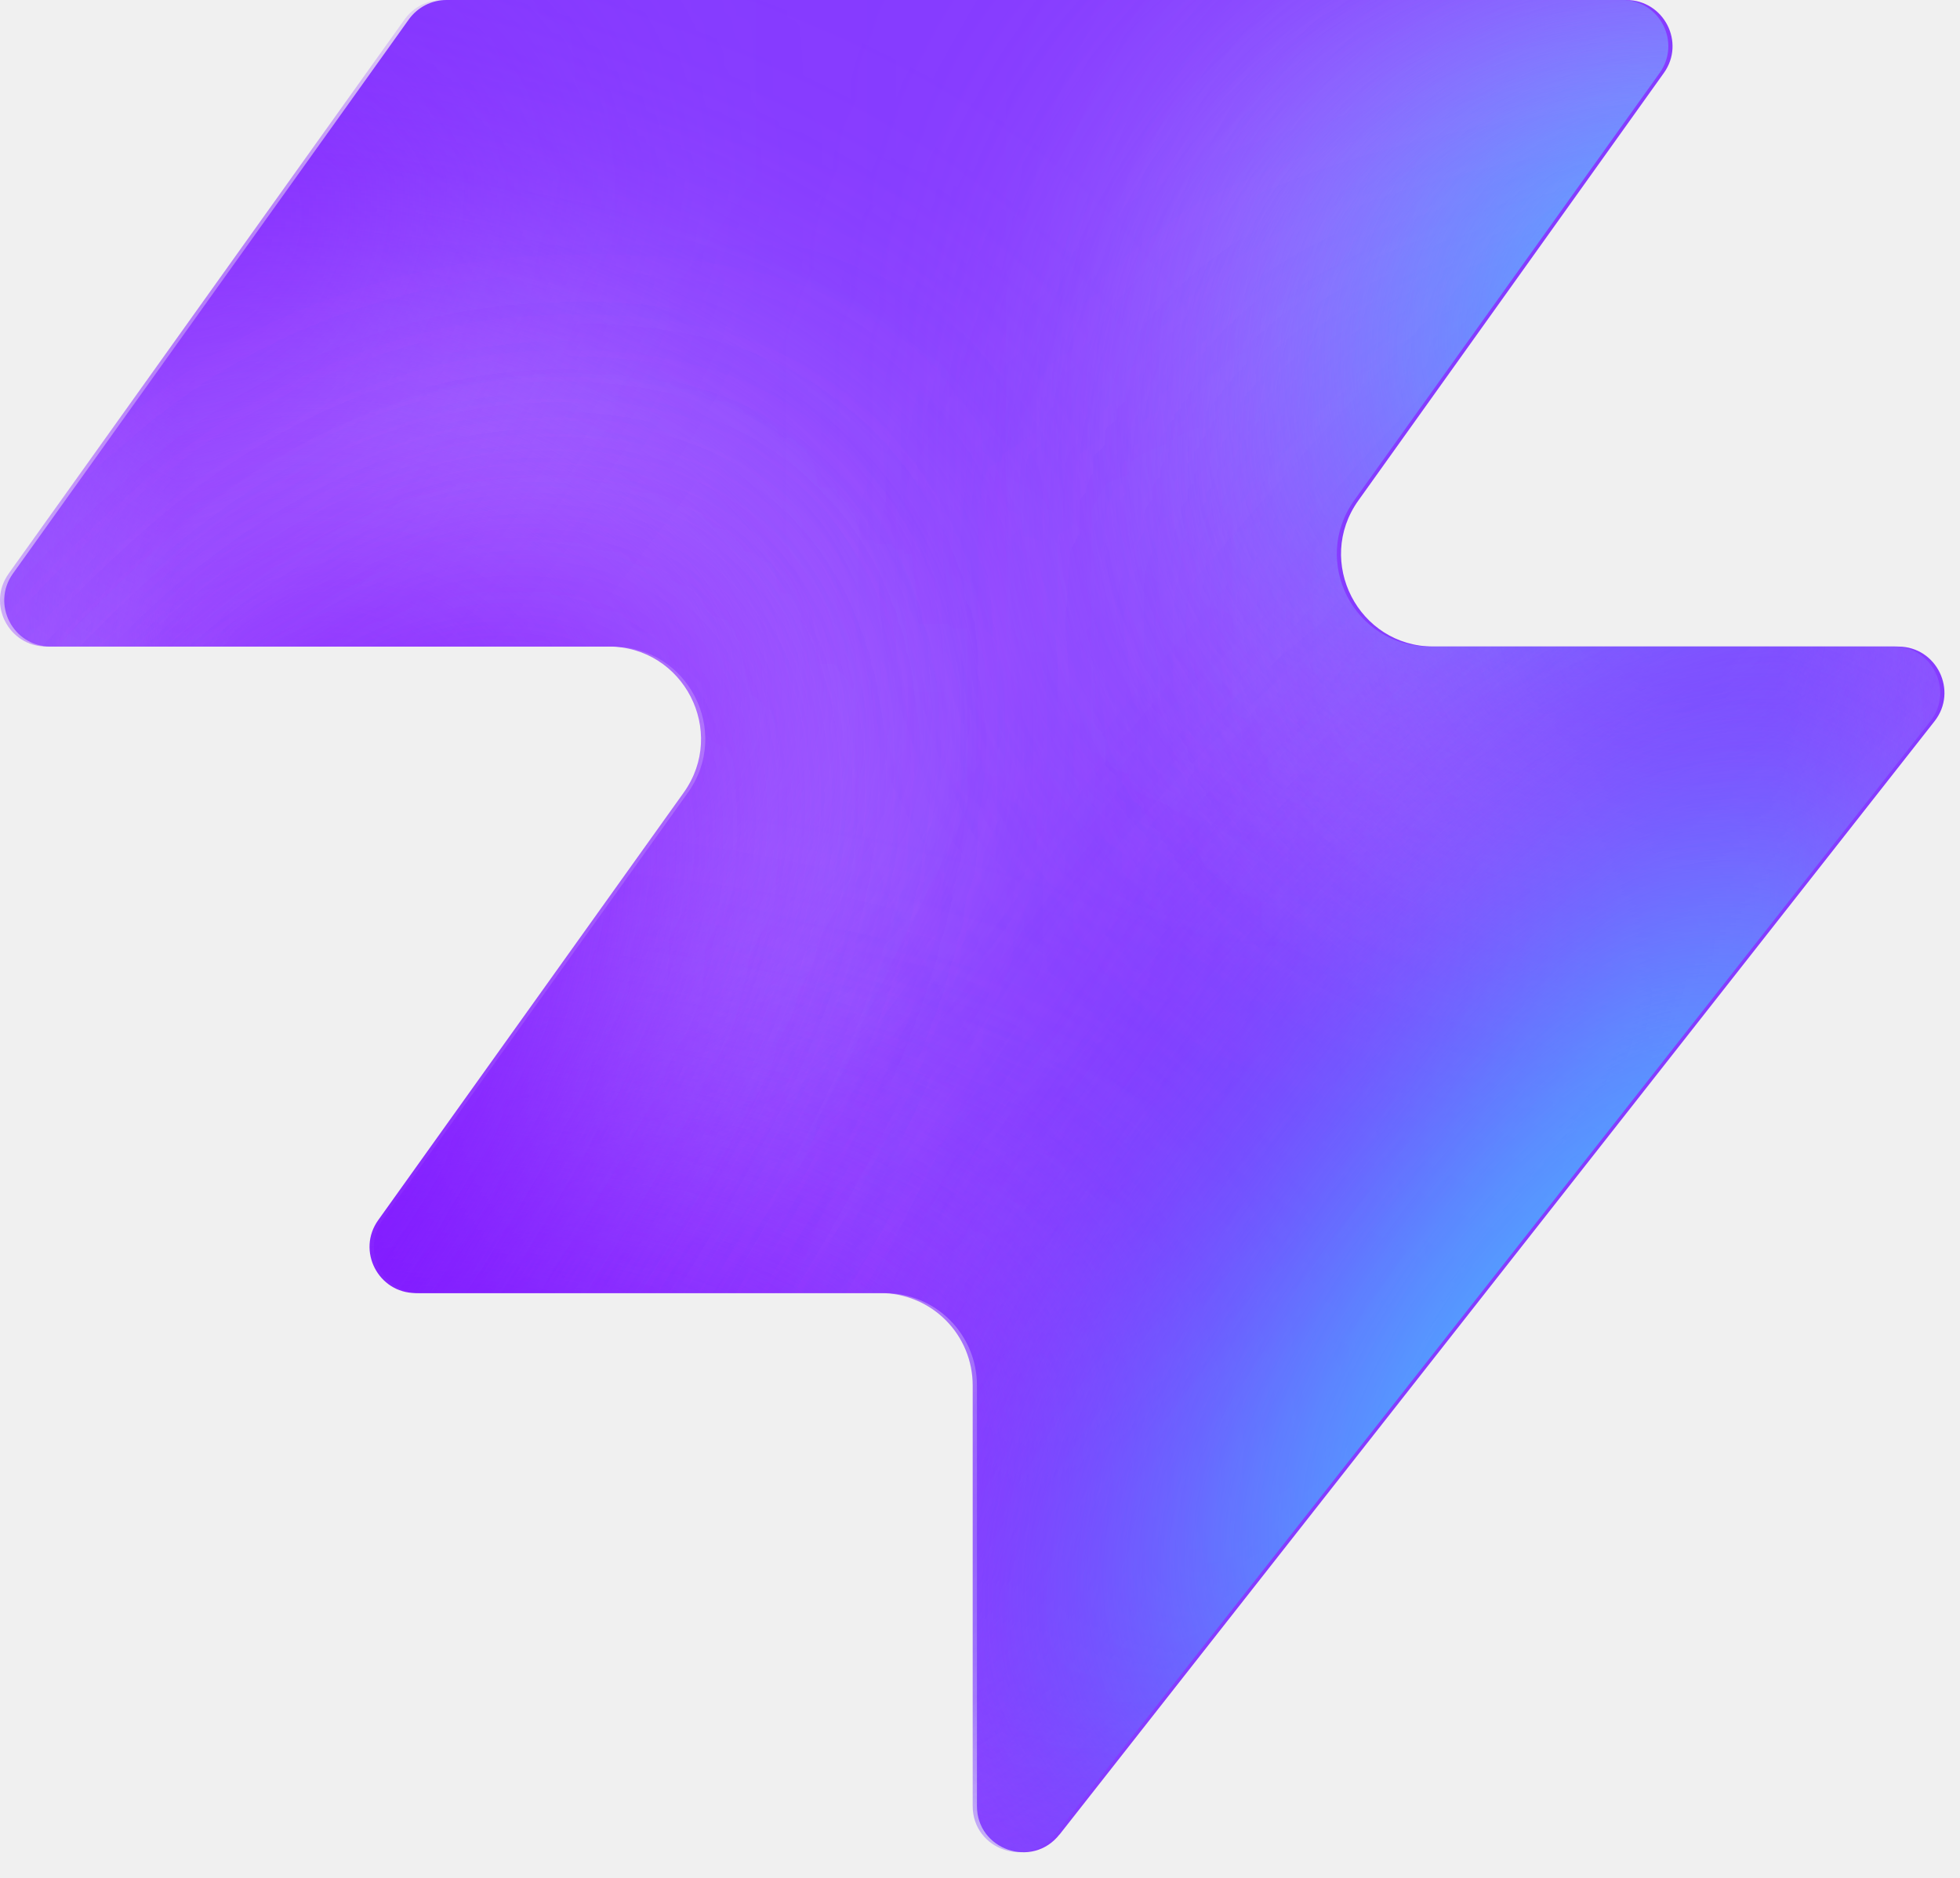
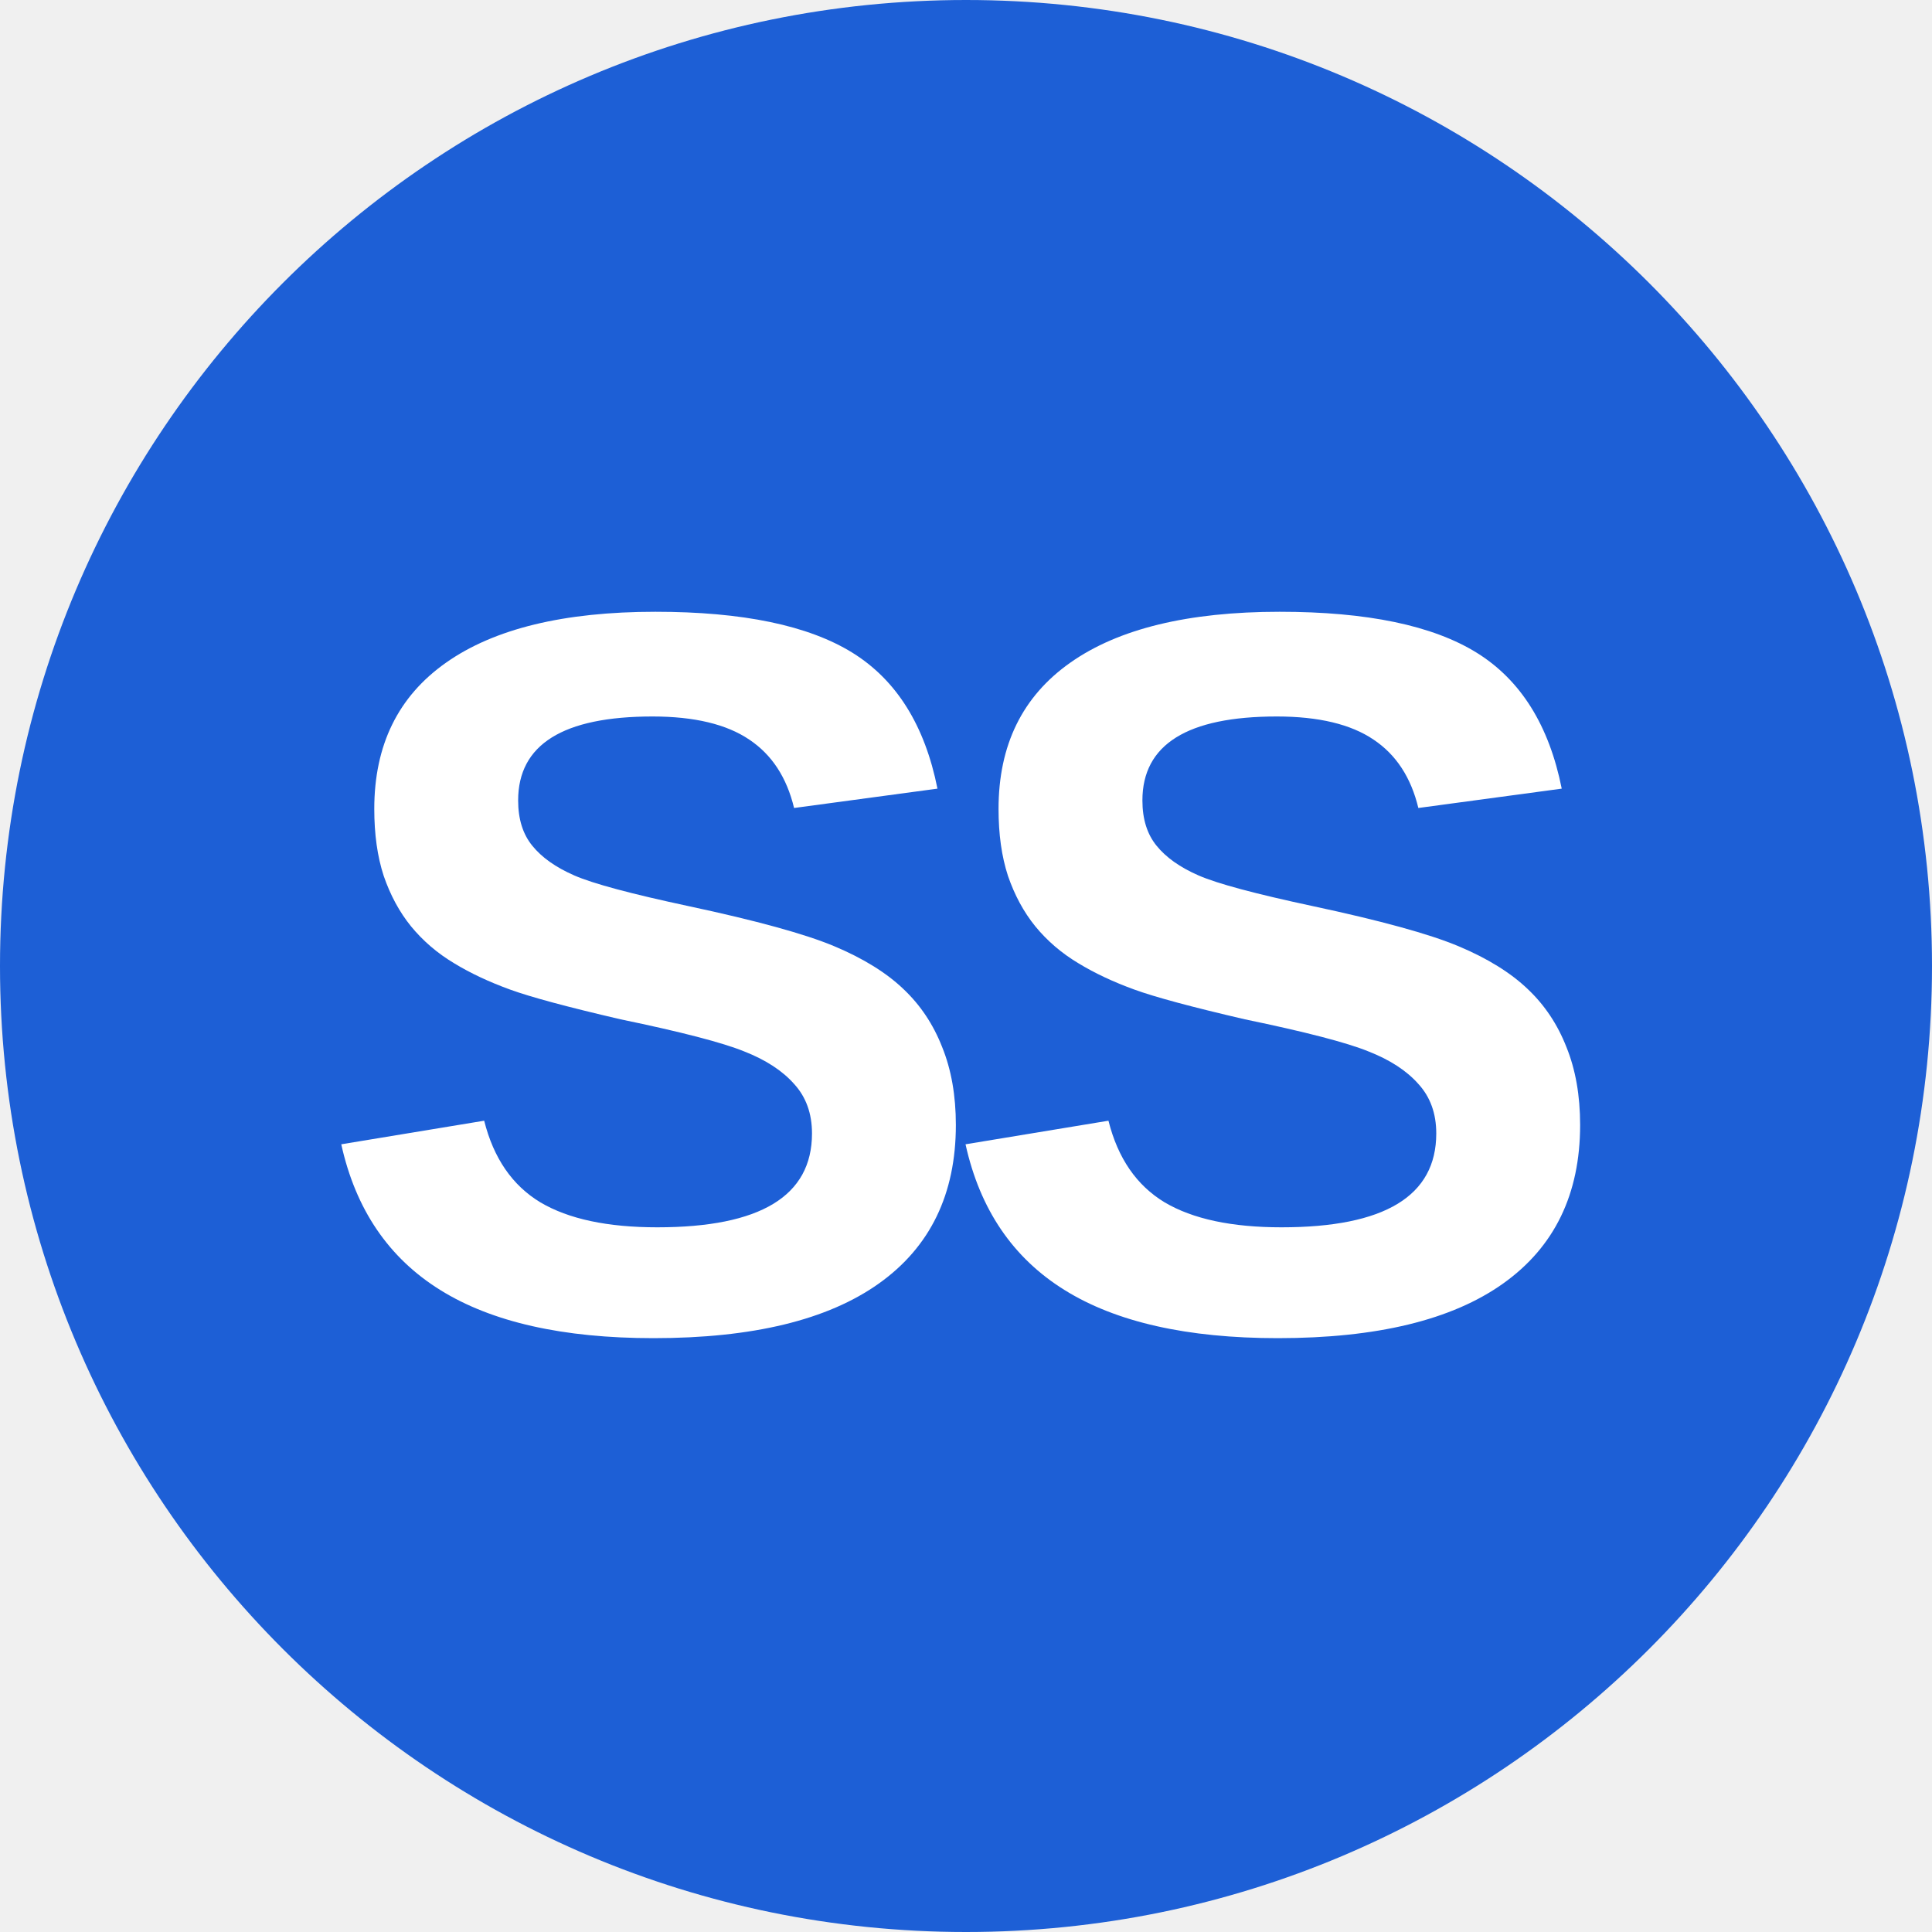
- <svg xmlns="http://www.w3.org/2000/svg" width="48" height="46" fill="none" viewBox="0 0 48 46">
-   <path fill="#863bff" d="M25.946 44.938c-.664.845-2.021.375-2.021-.698V33.937a2.26 2.26 0 0 0-2.262-2.262H10.287c-.92 0-1.456-1.04-.92-1.788l7.48-10.471c1.07-1.497 0-3.578-1.842-3.578H1.237c-.92 0-1.456-1.04-.92-1.788L10.013.474c.214-.297.556-.474.92-.474h28.894c.92 0 1.456 1.04.92 1.788l-7.48 10.471c-1.07 1.498 0 3.579 1.842 3.579h11.377c.943 0 1.473 1.088.89 1.83L25.947 44.94z" style="fill:#863bff;fill:color(display-p3 .525 .23 1);fill-opacity:1" />
-   <mask id="a" width="48" height="46" x="0" y="0" maskUnits="userSpaceOnUse" style="mask-type:alpha">
-     <path fill="#000" d="M25.842 44.938c-.664.844-2.021.375-2.021-.698V33.937a2.26 2.26 0 0 0-2.262-2.262H10.183c-.92 0-1.456-1.04-.92-1.788l7.48-10.471c1.07-1.498 0-3.579-1.842-3.579H1.133c-.92 0-1.456-1.04-.92-1.787L9.91.473c.214-.297.556-.474.92-.474h28.894c.92 0 1.456 1.04.92 1.788l-7.48 10.471c-1.07 1.498 0 3.578 1.842 3.578h11.377c.943 0 1.473 1.088.89 1.832L25.843 44.94z" style="fill:#000;fill-opacity:1" />
-   </mask>
-   <g mask="url(#a)">
-     <g filter="url(#b)">
-       <ellipse cx="5.508" cy="14.704" fill="#ede6ff" rx="5.508" ry="14.704" style="fill:#ede6ff;fill:color(display-p3 .927 .903 1);fill-opacity:1" transform="matrix(.00324 1 1 -.00324 -4.47 31.516)" />
-     </g>
-     <g filter="url(#c)">
-       <ellipse cx="10.399" cy="29.851" fill="#ede6ff" rx="10.399" ry="29.851" style="fill:#ede6ff;fill:color(display-p3 .927 .903 1);fill-opacity:1" transform="matrix(.00324 1 1 -.00324 -39.328 7.883)" />
-     </g>
-     <g filter="url(#d)">
-       <ellipse cx="5.508" cy="30.487" fill="#7e14ff" rx="5.508" ry="30.487" style="fill:#7e14ff;fill:color(display-p3 .492 .077 1);fill-opacity:1" transform="rotate(89.814 -25.913 -14.639)scale(1 -1)" />
-     </g>
-     <g filter="url(#e)">
-       <ellipse cx="5.508" cy="30.599" fill="#7e14ff" rx="5.508" ry="30.599" style="fill:#7e14ff;fill:color(display-p3 .492 .077 1);fill-opacity:1" transform="rotate(89.814 -32.644 -3.334)scale(1 -1)" />
-     </g>
-     <g filter="url(#f)">
-       <ellipse cx="5.508" cy="30.599" fill="#7e14ff" rx="5.508" ry="30.599" style="fill:#7e14ff;fill:color(display-p3 .492 .077 1);fill-opacity:1" transform="matrix(.00324 1 1 -.00324 -34.34 30.47)" />
-     </g>
-     <g filter="url(#g)">
-       <ellipse cx="14.072" cy="22.078" fill="#ede6ff" rx="14.072" ry="22.078" style="fill:#ede6ff;fill:color(display-p3 .927 .903 1);fill-opacity:1" transform="rotate(93.35 24.506 48.493)scale(-1 1)" />
-     </g>
-     <g filter="url(#h)">
-       <ellipse cx="3.47" cy="21.501" fill="#7e14ff" rx="3.47" ry="21.501" style="fill:#7e14ff;fill:color(display-p3 .492 .077 1);fill-opacity:1" transform="rotate(89.009 28.708 47.59)scale(-1 1)" />
-     </g>
-     <g filter="url(#i)">
-       <ellipse cx="3.47" cy="21.501" fill="#7e14ff" rx="3.47" ry="21.501" style="fill:#7e14ff;fill:color(display-p3 .492 .077 1);fill-opacity:1" transform="rotate(89.009 28.708 47.59)scale(-1 1)" />
-     </g>
-     <g filter="url(#j)">
-       <ellipse cx=".387" cy="8.972" fill="#7e14ff" rx="4.407" ry="29.108" style="fill:#7e14ff;fill:color(display-p3 .492 .077 1);fill-opacity:1" transform="rotate(39.51 .387 8.972)" />
-     </g>
-     <g filter="url(#k)">
-       <ellipse cx="47.523" cy="-6.092" fill="#7e14ff" rx="4.407" ry="29.108" style="fill:#7e14ff;fill:color(display-p3 .492 .077 1);fill-opacity:1" transform="rotate(37.892 47.523 -6.092)" />
-     </g>
-     <g filter="url(#l)">
-       <ellipse cx="41.412" cy="6.333" fill="#47bfff" rx="5.971" ry="9.665" style="fill:#47bfff;fill:color(display-p3 .28 .748 1);fill-opacity:1" transform="rotate(37.892 41.412 6.333)" />
-     </g>
-     <g filter="url(#m)">
-       <ellipse cx="-1.879" cy="38.332" fill="#7e14ff" rx="4.407" ry="29.108" style="fill:#7e14ff;fill:color(display-p3 .492 .077 1);fill-opacity:1" transform="rotate(37.892 -1.88 38.332)" />
-     </g>
-     <g filter="url(#n)">
-       <ellipse cx="-1.879" cy="38.332" fill="#7e14ff" rx="4.407" ry="29.108" style="fill:#7e14ff;fill:color(display-p3 .492 .077 1);fill-opacity:1" transform="rotate(37.892 -1.88 38.332)" />
-     </g>
-     <g filter="url(#o)">
-       <ellipse cx="35.651" cy="29.907" fill="#7e14ff" rx="4.407" ry="29.108" style="fill:#7e14ff;fill:color(display-p3 .492 .077 1);fill-opacity:1" transform="rotate(37.892 35.651 29.907)" />
-     </g>
-     <g filter="url(#p)">
-       <ellipse cx="38.418" cy="32.4" fill="#47bfff" rx="5.971" ry="15.297" style="fill:#47bfff;fill:color(display-p3 .28 .748 1);fill-opacity:1" transform="rotate(37.892 38.418 32.4)" />
-     </g>
-   </g>
-   <defs>
-     <filter id="b" width="60.045" height="41.654" x="-19.77" y="16.149" color-interpolation-filters="sRGB" filterUnits="userSpaceOnUse">
-       <feFlood flood-opacity="0" result="BackgroundImageFix" />
-       <feBlend in="SourceGraphic" in2="BackgroundImageFix" result="shape" />
-       <feGaussianBlur result="effect1_foregroundBlur_2002_17158" stdDeviation="7.659" />
-     </filter>
-     <filter id="c" width="90.34" height="51.437" x="-54.613" y="-7.533" color-interpolation-filters="sRGB" filterUnits="userSpaceOnUse">
-       <feFlood flood-opacity="0" result="BackgroundImageFix" />
-       <feBlend in="SourceGraphic" in2="BackgroundImageFix" result="shape" />
-       <feGaussianBlur result="effect1_foregroundBlur_2002_17158" stdDeviation="7.659" />
-     </filter>
-     <filter id="d" width="79.355" height="29.4" x="-49.64" y="2.03" color-interpolation-filters="sRGB" filterUnits="userSpaceOnUse">
-       <feFlood flood-opacity="0" result="BackgroundImageFix" />
-       <feBlend in="SourceGraphic" in2="BackgroundImageFix" result="shape" />
-       <feGaussianBlur result="effect1_foregroundBlur_2002_17158" stdDeviation="4.596" />
-     </filter>
-     <filter id="e" width="79.579" height="29.4" x="-45.045" y="20.029" color-interpolation-filters="sRGB" filterUnits="userSpaceOnUse">
-       <feFlood flood-opacity="0" result="BackgroundImageFix" />
-       <feBlend in="SourceGraphic" in2="BackgroundImageFix" result="shape" />
-       <feGaussianBlur result="effect1_foregroundBlur_2002_17158" stdDeviation="4.596" />
-     </filter>
-     <filter id="f" width="79.579" height="29.4" x="-43.513" y="21.178" color-interpolation-filters="sRGB" filterUnits="userSpaceOnUse">
-       <feFlood flood-opacity="0" result="BackgroundImageFix" />
-       <feBlend in="SourceGraphic" in2="BackgroundImageFix" result="shape" />
-       <feGaussianBlur result="effect1_foregroundBlur_2002_17158" stdDeviation="4.596" />
-     </filter>
-     <filter id="g" width="74.749" height="58.852" x="15.756" y="-17.901" color-interpolation-filters="sRGB" filterUnits="userSpaceOnUse">
-       <feFlood flood-opacity="0" result="BackgroundImageFix" />
-       <feBlend in="SourceGraphic" in2="BackgroundImageFix" result="shape" />
-       <feGaussianBlur result="effect1_foregroundBlur_2002_17158" stdDeviation="7.659" />
-     </filter>
-     <filter id="h" width="61.377" height="25.362" x="23.548" y="2.284" color-interpolation-filters="sRGB" filterUnits="userSpaceOnUse">
-       <feFlood flood-opacity="0" result="BackgroundImageFix" />
-       <feBlend in="SourceGraphic" in2="BackgroundImageFix" result="shape" />
-       <feGaussianBlur result="effect1_foregroundBlur_2002_17158" stdDeviation="4.596" />
-     </filter>
-     <filter id="i" width="61.377" height="25.362" x="23.548" y="2.284" color-interpolation-filters="sRGB" filterUnits="userSpaceOnUse">
-       <feFlood flood-opacity="0" result="BackgroundImageFix" />
-       <feBlend in="SourceGraphic" in2="BackgroundImageFix" result="shape" />
-       <feGaussianBlur result="effect1_foregroundBlur_2002_17158" stdDeviation="4.596" />
-     </filter>
-     <filter id="j" width="56.045" height="63.649" x="-27.636" y="-22.853" color-interpolation-filters="sRGB" filterUnits="userSpaceOnUse">
-       <feFlood flood-opacity="0" result="BackgroundImageFix" />
-       <feBlend in="SourceGraphic" in2="BackgroundImageFix" result="shape" />
-       <feGaussianBlur result="effect1_foregroundBlur_2002_17158" stdDeviation="4.596" />
-     </filter>
-     <filter id="k" width="54.814" height="64.646" x="20.116" y="-38.415" color-interpolation-filters="sRGB" filterUnits="userSpaceOnUse">
-       <feFlood flood-opacity="0" result="BackgroundImageFix" />
-       <feBlend in="SourceGraphic" in2="BackgroundImageFix" result="shape" />
-       <feGaussianBlur result="effect1_foregroundBlur_2002_17158" stdDeviation="4.596" />
-     </filter>
-     <filter id="l" width="33.541" height="35.313" x="24.641" y="-11.323" color-interpolation-filters="sRGB" filterUnits="userSpaceOnUse">
-       <feFlood flood-opacity="0" result="BackgroundImageFix" />
-       <feBlend in="SourceGraphic" in2="BackgroundImageFix" result="shape" />
-       <feGaussianBlur result="effect1_foregroundBlur_2002_17158" stdDeviation="4.596" />
-     </filter>
-     <filter id="m" width="54.814" height="64.646" x="-29.286" y="6.009" color-interpolation-filters="sRGB" filterUnits="userSpaceOnUse">
-       <feFlood flood-opacity="0" result="BackgroundImageFix" />
-       <feBlend in="SourceGraphic" in2="BackgroundImageFix" result="shape" />
-       <feGaussianBlur result="effect1_foregroundBlur_2002_17158" stdDeviation="4.596" />
-     </filter>
-     <filter id="n" width="54.814" height="64.646" x="-29.286" y="6.009" color-interpolation-filters="sRGB" filterUnits="userSpaceOnUse">
-       <feFlood flood-opacity="0" result="BackgroundImageFix" />
-       <feBlend in="SourceGraphic" in2="BackgroundImageFix" result="shape" />
-       <feGaussianBlur result="effect1_foregroundBlur_2002_17158" stdDeviation="4.596" />
-     </filter>
-     <filter id="o" width="54.814" height="64.646" x="8.244" y="-2.416" color-interpolation-filters="sRGB" filterUnits="userSpaceOnUse">
-       <feFlood flood-opacity="0" result="BackgroundImageFix" />
-       <feBlend in="SourceGraphic" in2="BackgroundImageFix" result="shape" />
-       <feGaussianBlur result="effect1_foregroundBlur_2002_17158" stdDeviation="4.596" />
-     </filter>
-     <filter id="p" width="39.409" height="43.623" x="18.713" y="10.588" color-interpolation-filters="sRGB" filterUnits="userSpaceOnUse">
-       <feFlood flood-opacity="0" result="BackgroundImageFix" />
-       <feBlend in="SourceGraphic" in2="BackgroundImageFix" result="shape" />
-       <feGaussianBlur result="effect1_foregroundBlur_2002_17158" stdDeviation="4.596" />
-     </filter>
-   </defs>
+ <svg xmlns="http://www.w3.org/2000/svg" viewBox="0 0 64 64">
+   <circle cx="32" cy="32" r="32" fill="#1d5fd6" />
+   <text x="32" y="44" text-anchor="middle" font-family="Arial Black, Arial, sans-serif" font-weight="900" font-size="34" fill="#ffffff" letter-spacing="-2">SS</text>
</svg>
